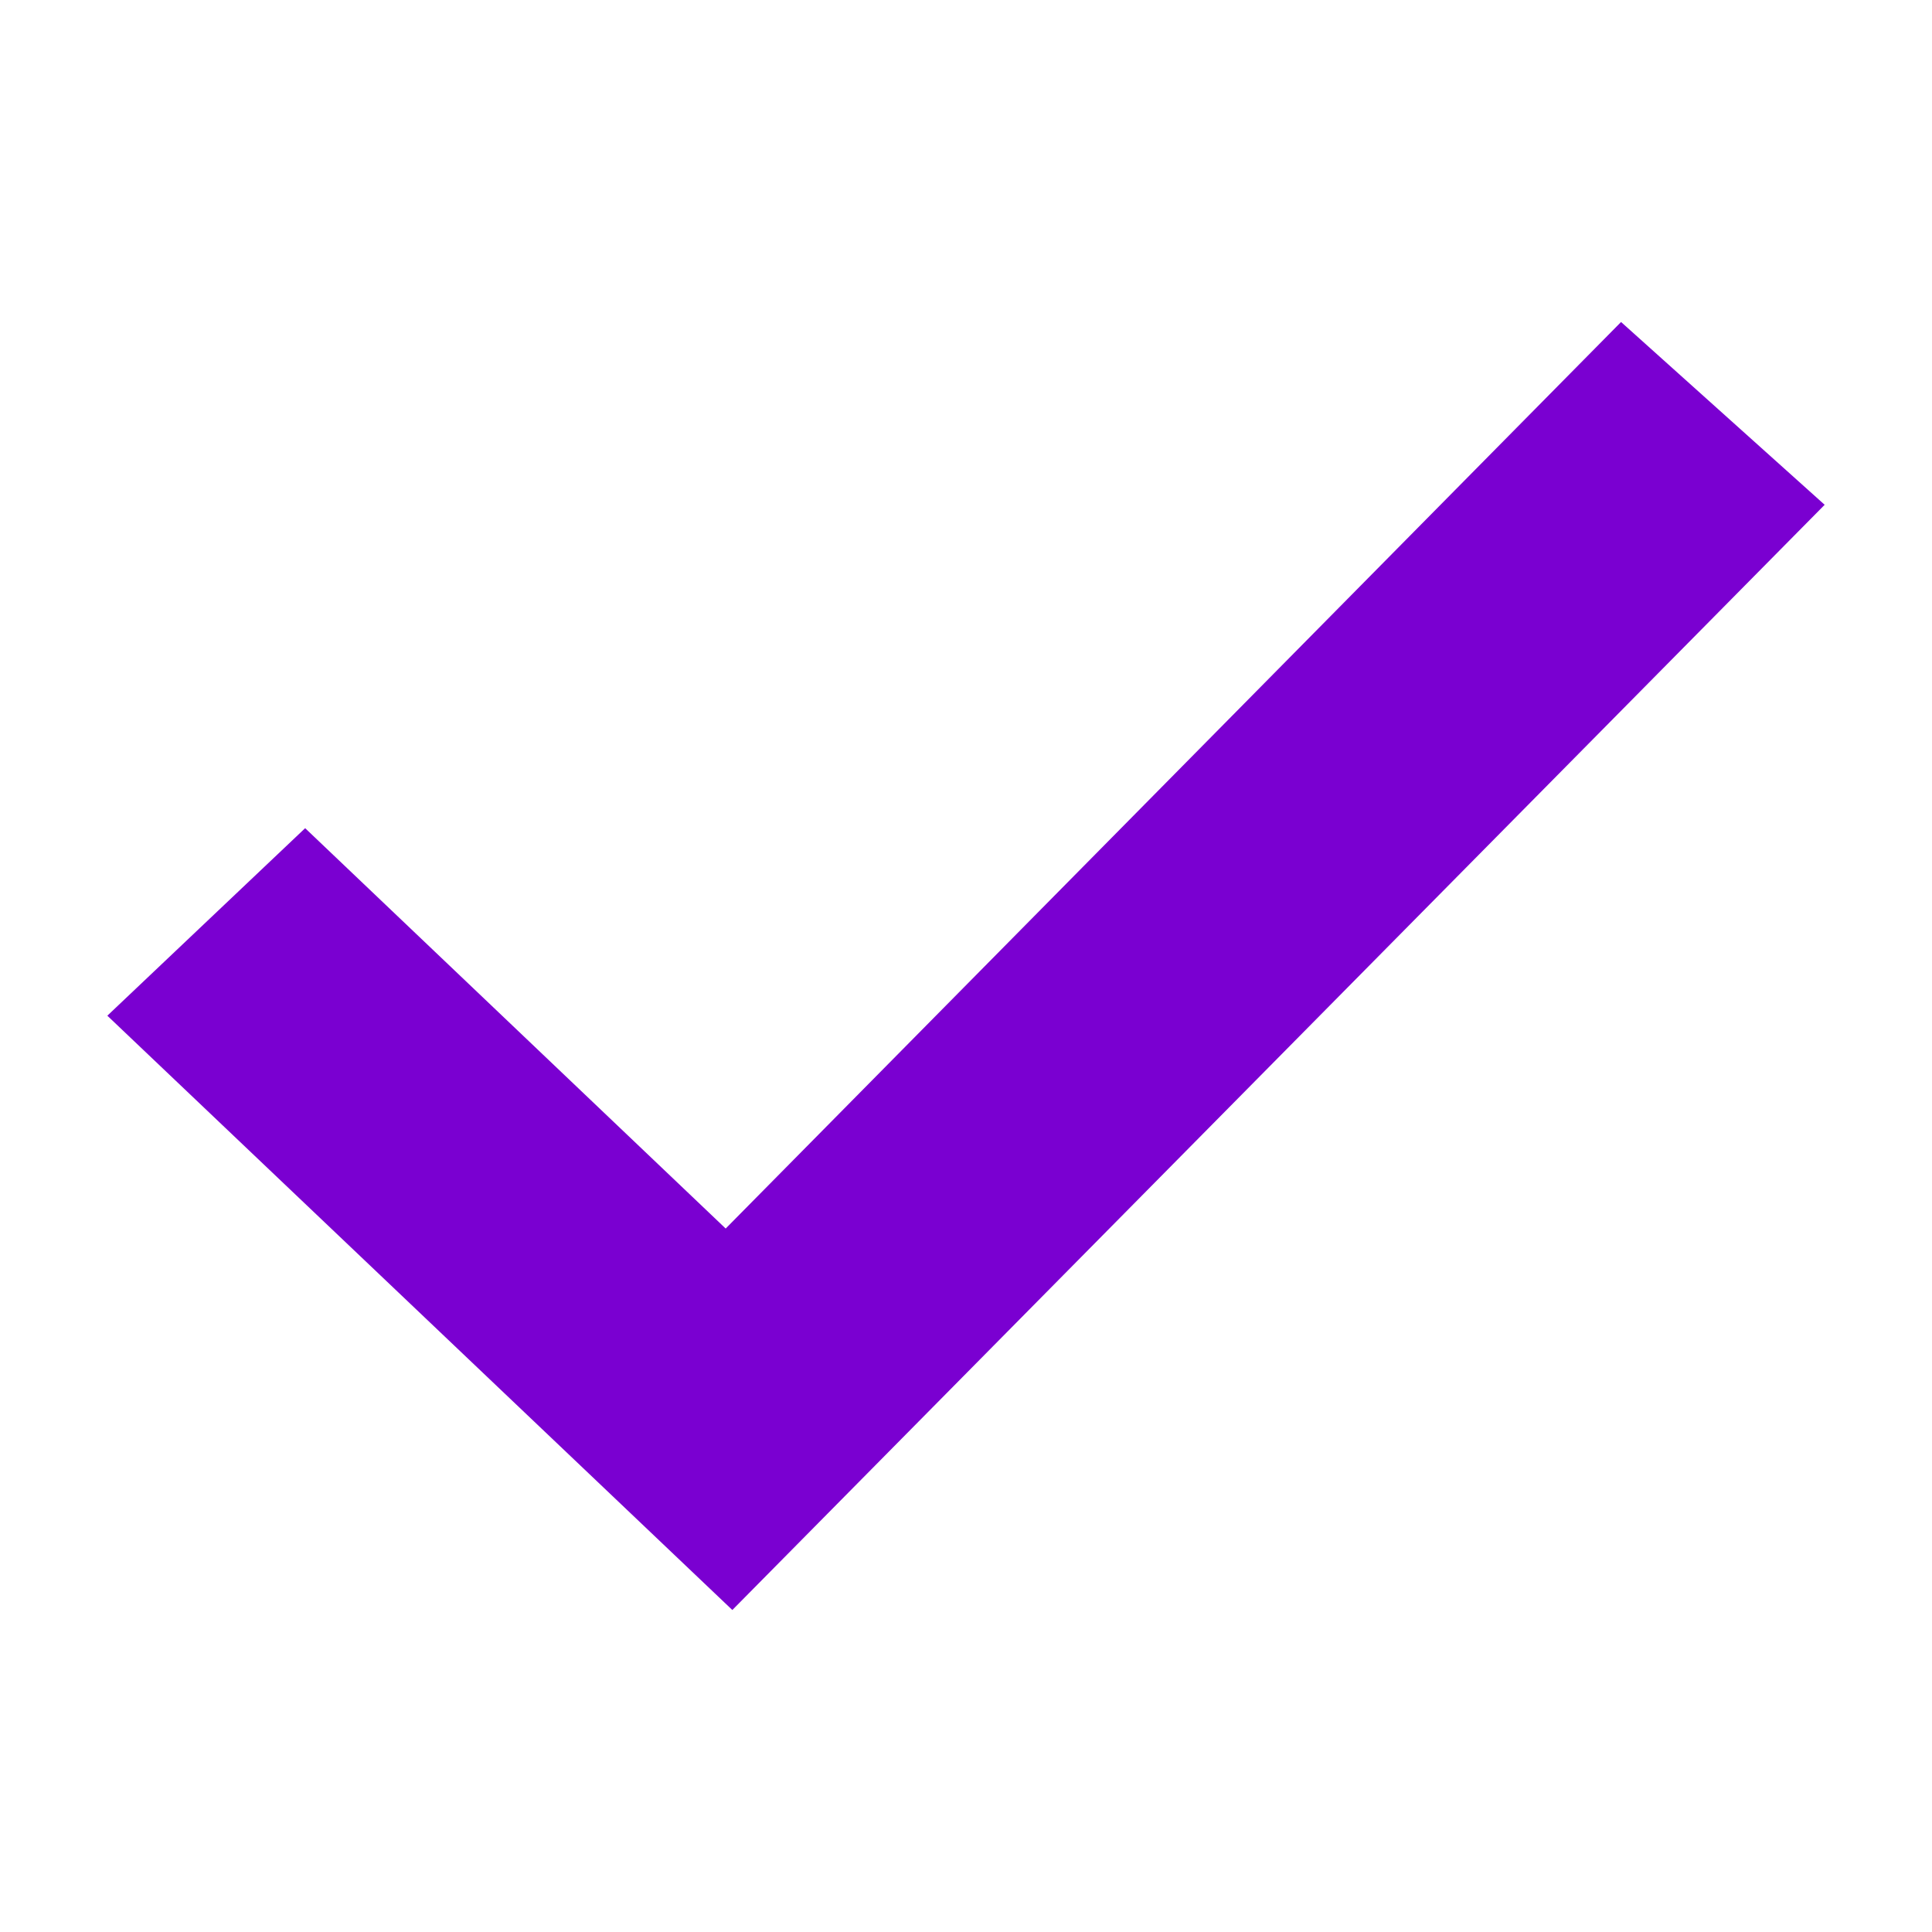
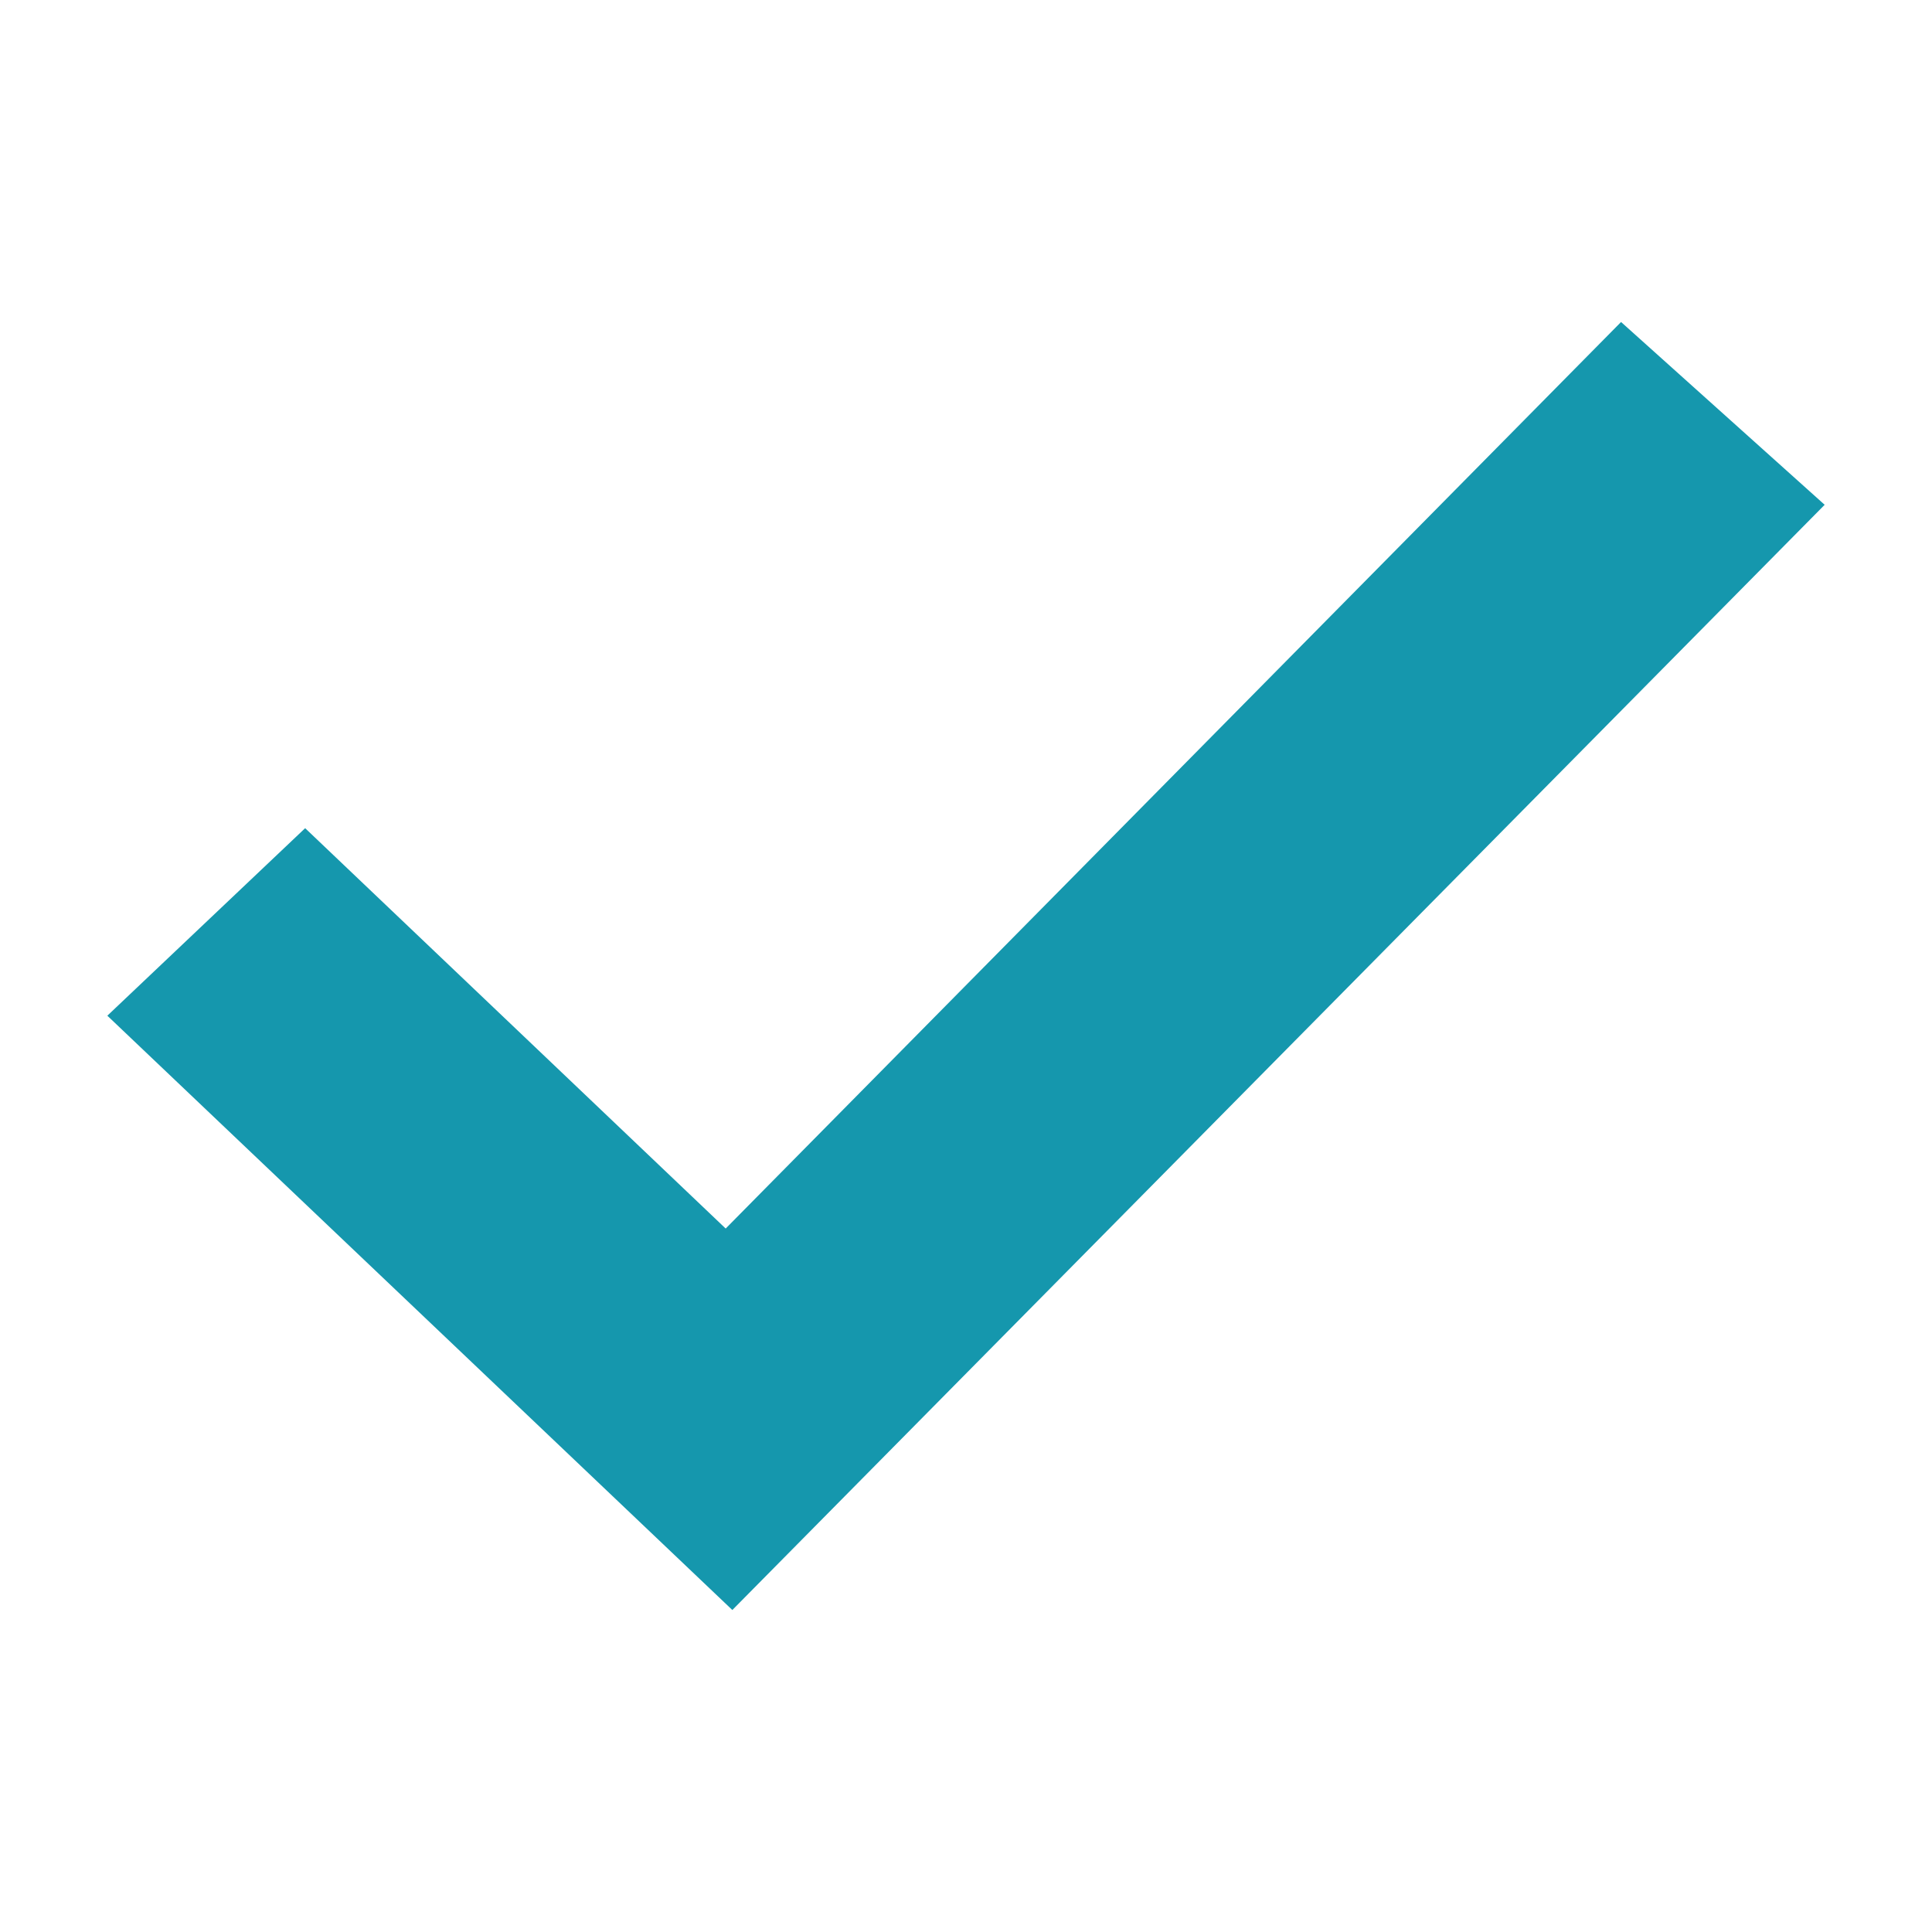
<svg xmlns="http://www.w3.org/2000/svg" width="18" height="18" fill="none">
  <g id="Frame 789">
-     <path id="Vector" d="M6.823 15L1 9.463l1.843-1.747 3.918 3.73L15.103 3 17 4.703 6.823 15z" fill="#7A00D1" />
+     <path id="Vector" d="M6.823 15L1 9.463l1.843-1.747 3.918 3.73L15.103 3 17 4.703 6.823 15z" fill="#1597ad" />
  </g>
</svg>
